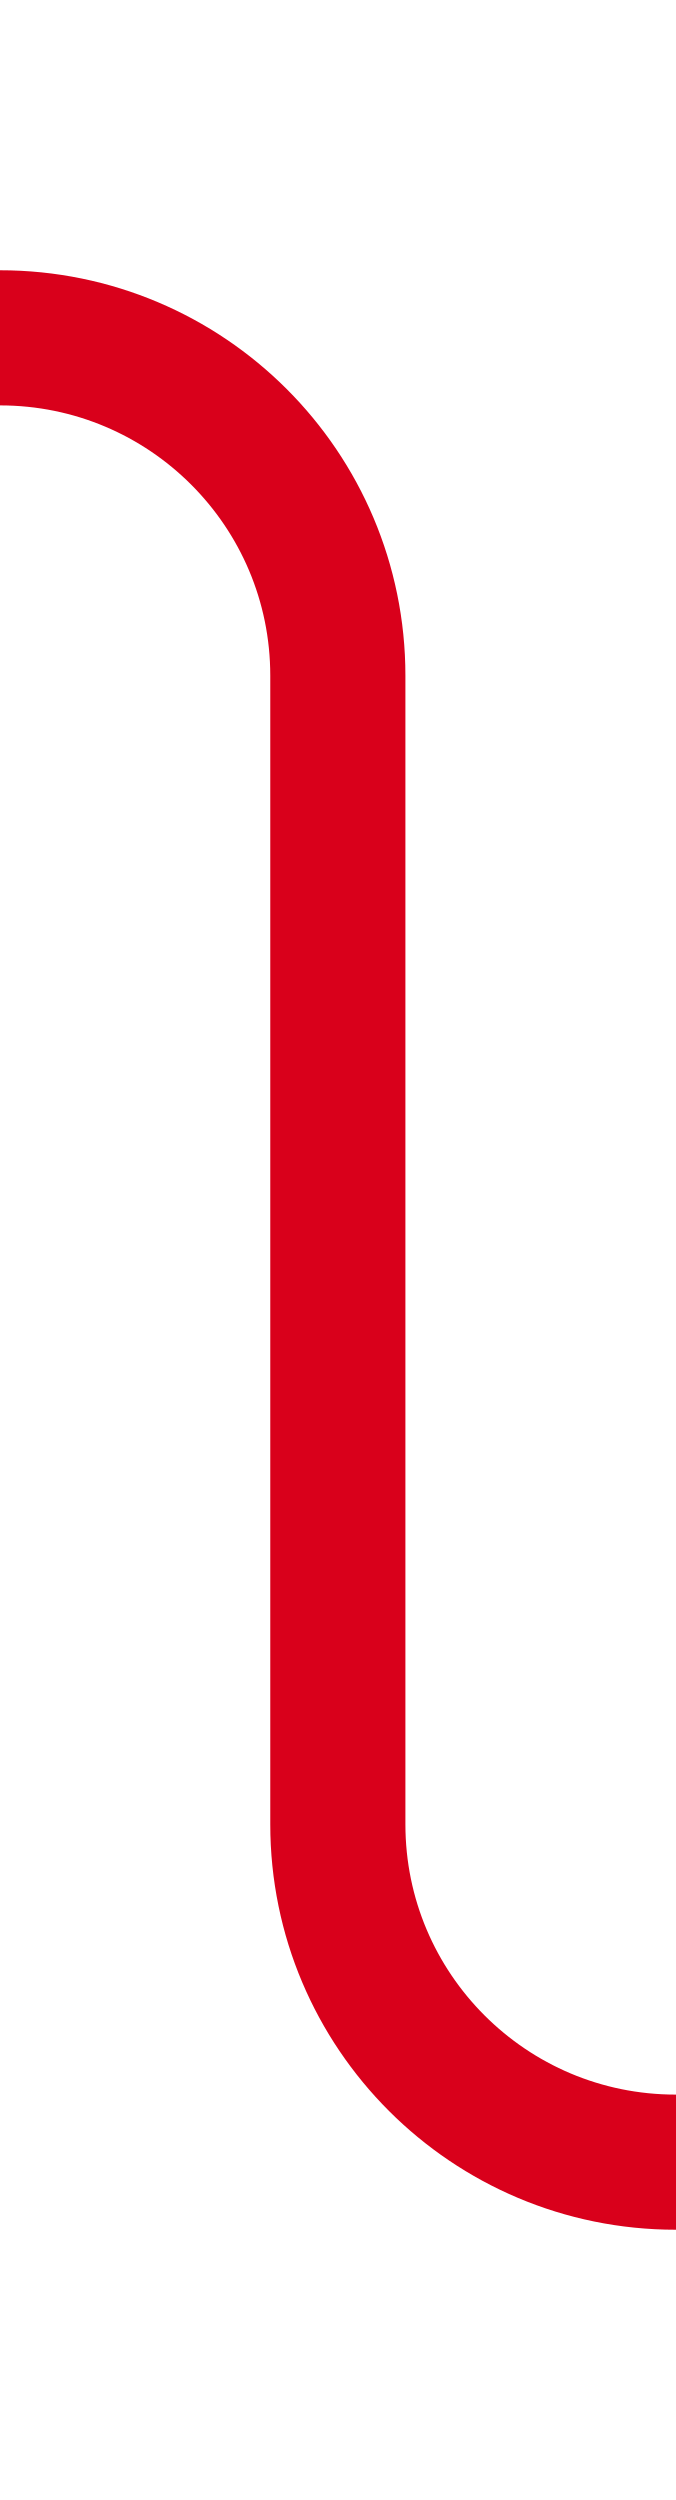
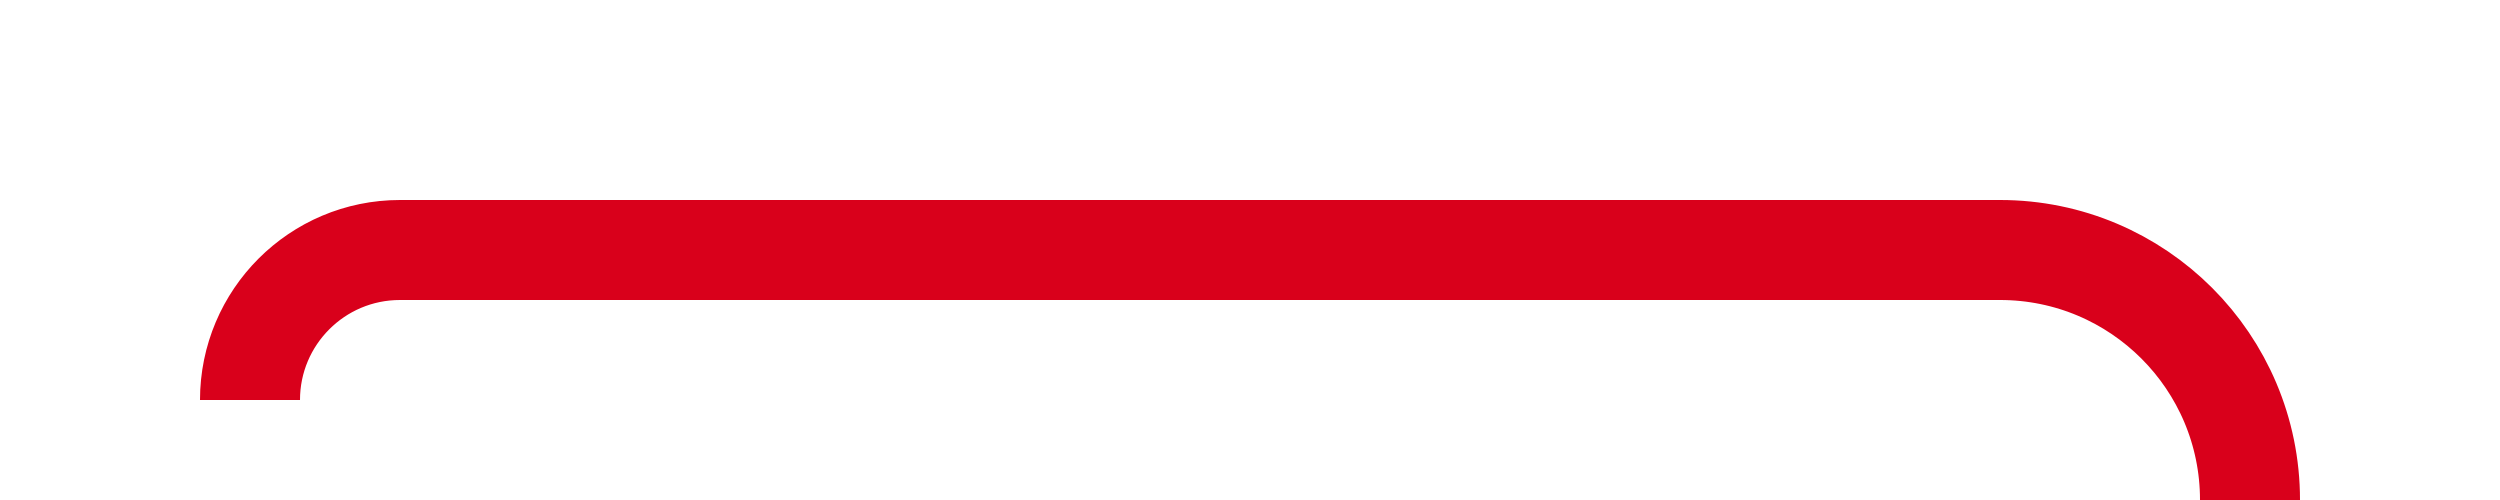
- <svg xmlns="http://www.w3.org/2000/svg" version="1.1" width="10px" height="37px" preserveAspectRatio="xMidYMin meet" viewBox="556 5848  8 37">
-   <path d="M 505 5853  L 555 5853  A 5 5 0 0 1 560 5858 L 560 5875  A 5 5 0 0 0 565 5880 L 661 5880  A 5 5 0 0 0 666 5875 L 666 5870  " stroke-width="2" stroke="#d9001b" fill="none" />
-   <path d="M 673.6 5871  L 666 5864  L 658.4 5871  L 673.6 5871  Z " fill-rule="nonzero" fill="#d9001b" stroke="none" />
+ <svg xmlns="http://www.w3.org/2000/svg" version="1.1" width="50px" height="10px" preserveAspectRatio="xMinYMid meet" viewBox="915 3026  50 8">
+   <path d="M 920 3033  A 3 3 0 0 1 923 3030 L 955 3030  A 5 5 0 0 1 960 3035 L 960 3166  A 5 5 0 0 0 965 3171 L 1041 3171  " stroke-width="2" stroke="#d9001b" fill="none" />
+   <path d="M 1040 3178.6  L 1047 3171  L 1040 3163.4  L 1040 3178.6  Z " fill-rule="nonzero" fill="#d9001b" stroke="none" />
</svg>
